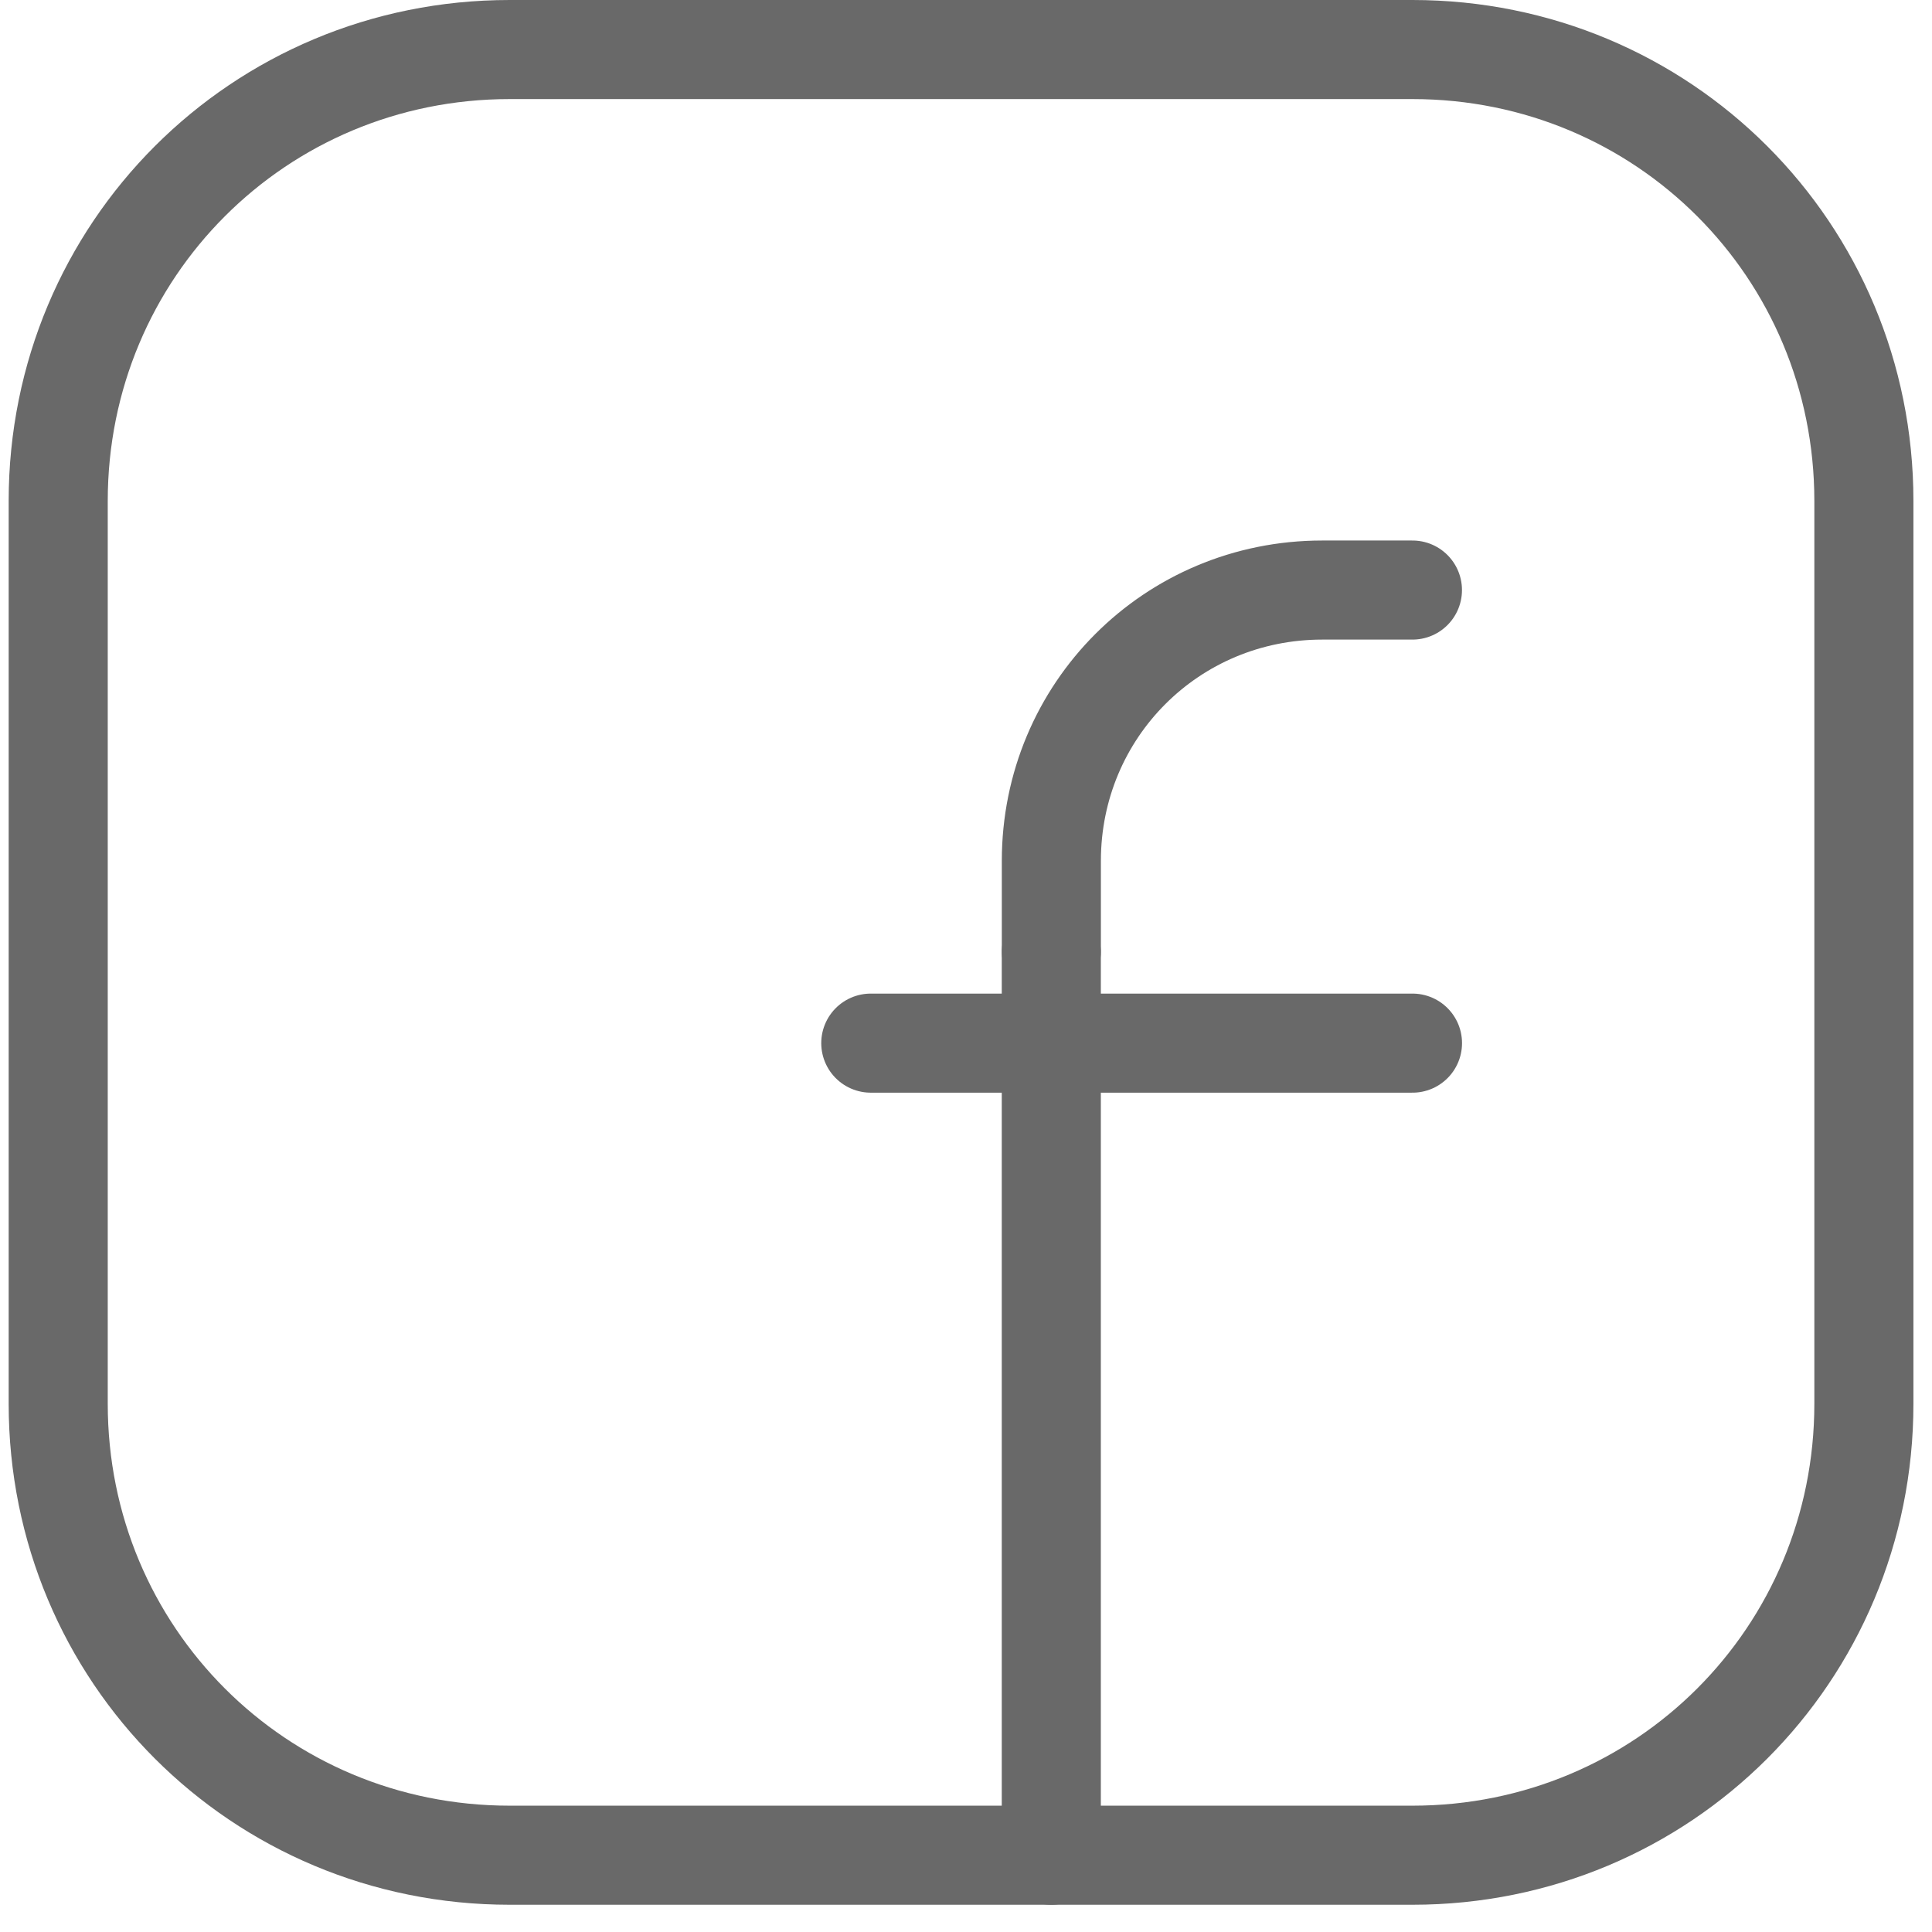
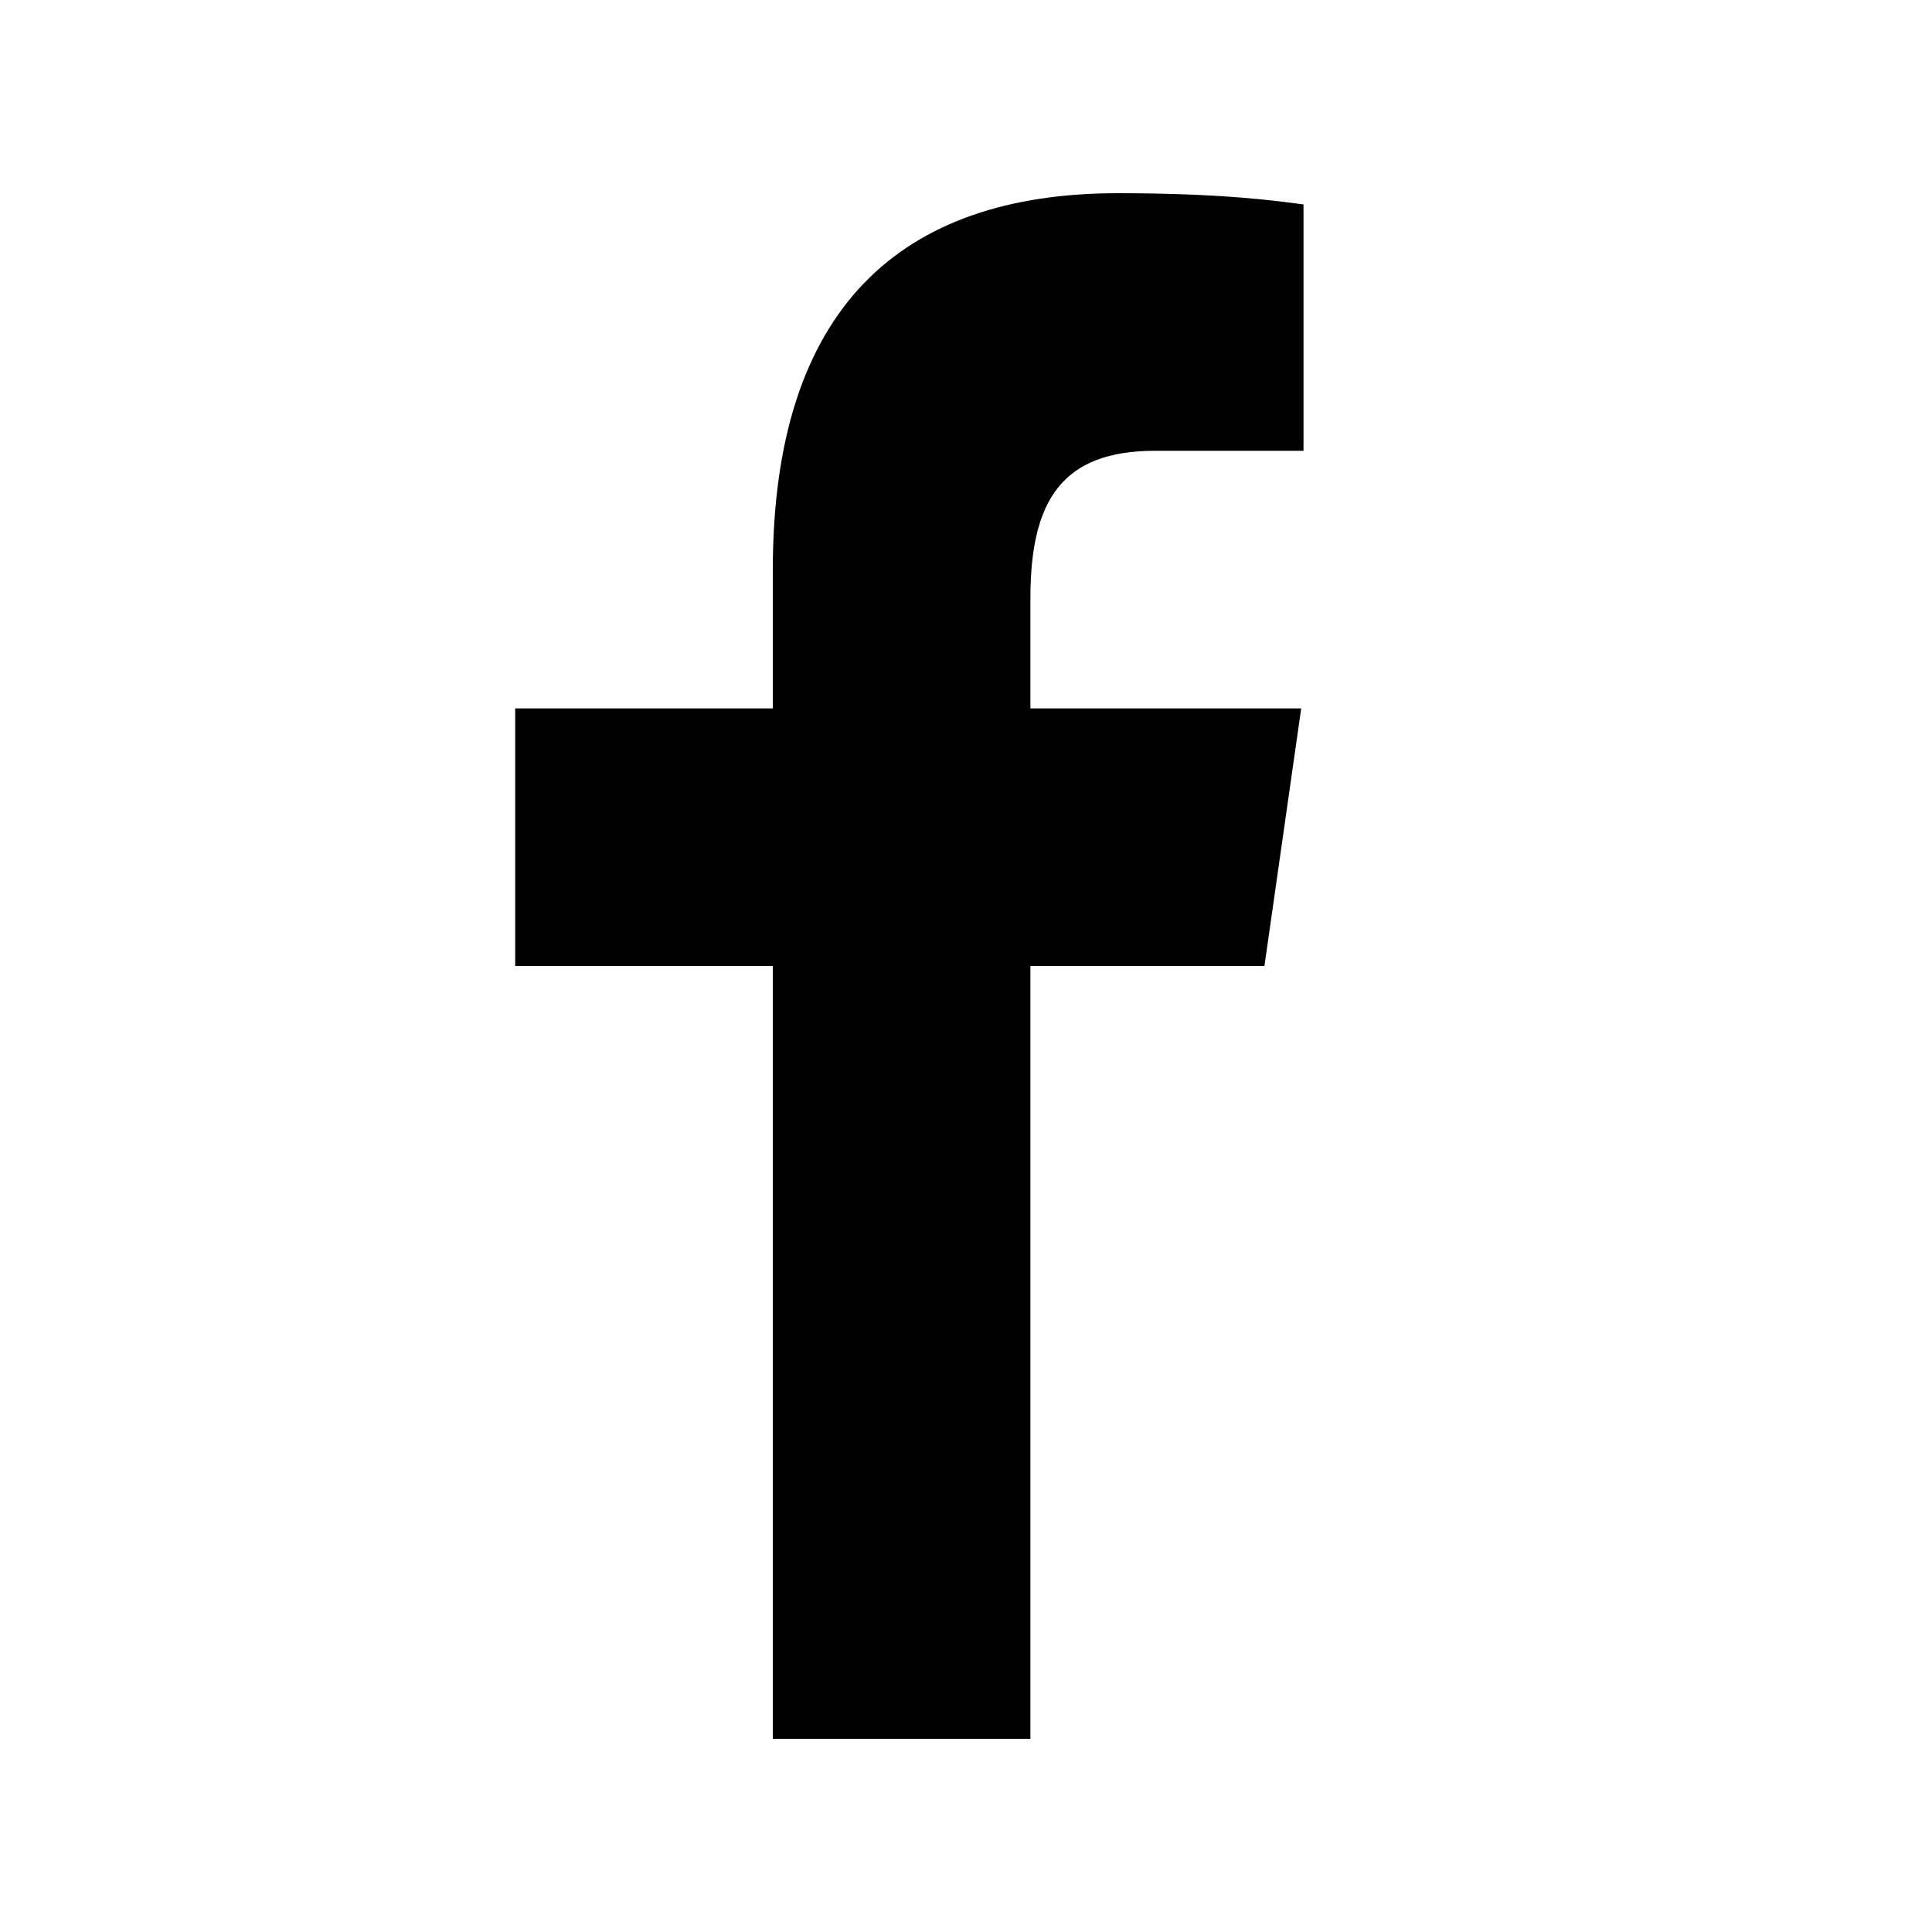
- <svg xmlns="http://www.w3.org/2000/svg" width="39" height="39" viewBox="0 0 39 39" fill="none">
-   <path fill-rule="evenodd" clip-rule="evenodd" d="M10.288 1H28.513C33.575 1 37.625 5.05 37.625 10.113V28.337C37.625 33.4 33.575 37.45 28.513 37.45H10.288C5.225 37.45 1.175 33.4 1.175 28.337V10.113C1.175 5.05 5.225 1 10.288 1Z" stroke="#696969" stroke-width="2" stroke-linecap="round" stroke-linejoin="round" />
-   <path d="M21.222 19.225V37.45" stroke="#696969" stroke-width="2" stroke-linecap="round" stroke-linejoin="round" />
-   <path d="M17.578 21.057H28.513" stroke="#696969" stroke-width="2" stroke-linecap="round" stroke-linejoin="round" />
-   <path d="M21.223 19.201V17.378C21.223 14.341 23.652 11.911 26.69 11.911H28.512" stroke="#696969" stroke-width="2" stroke-linecap="round" stroke-linejoin="round" />
+ <svg xmlns="http://www.w3.org/2000/svg" viewBox="0 0 30 30" width="50px" height="50px">
+   <path d="M12,27V15H8v-4h4V8.852C12,4.785,13.981,3,17.361,3c1.619,0,2.475,0.12,2.88,0.175V7h-2.305C16.501,7,16,7.757,16,9.291V11 h4.205l-0.571,4H16v12H12z" />
</svg>
